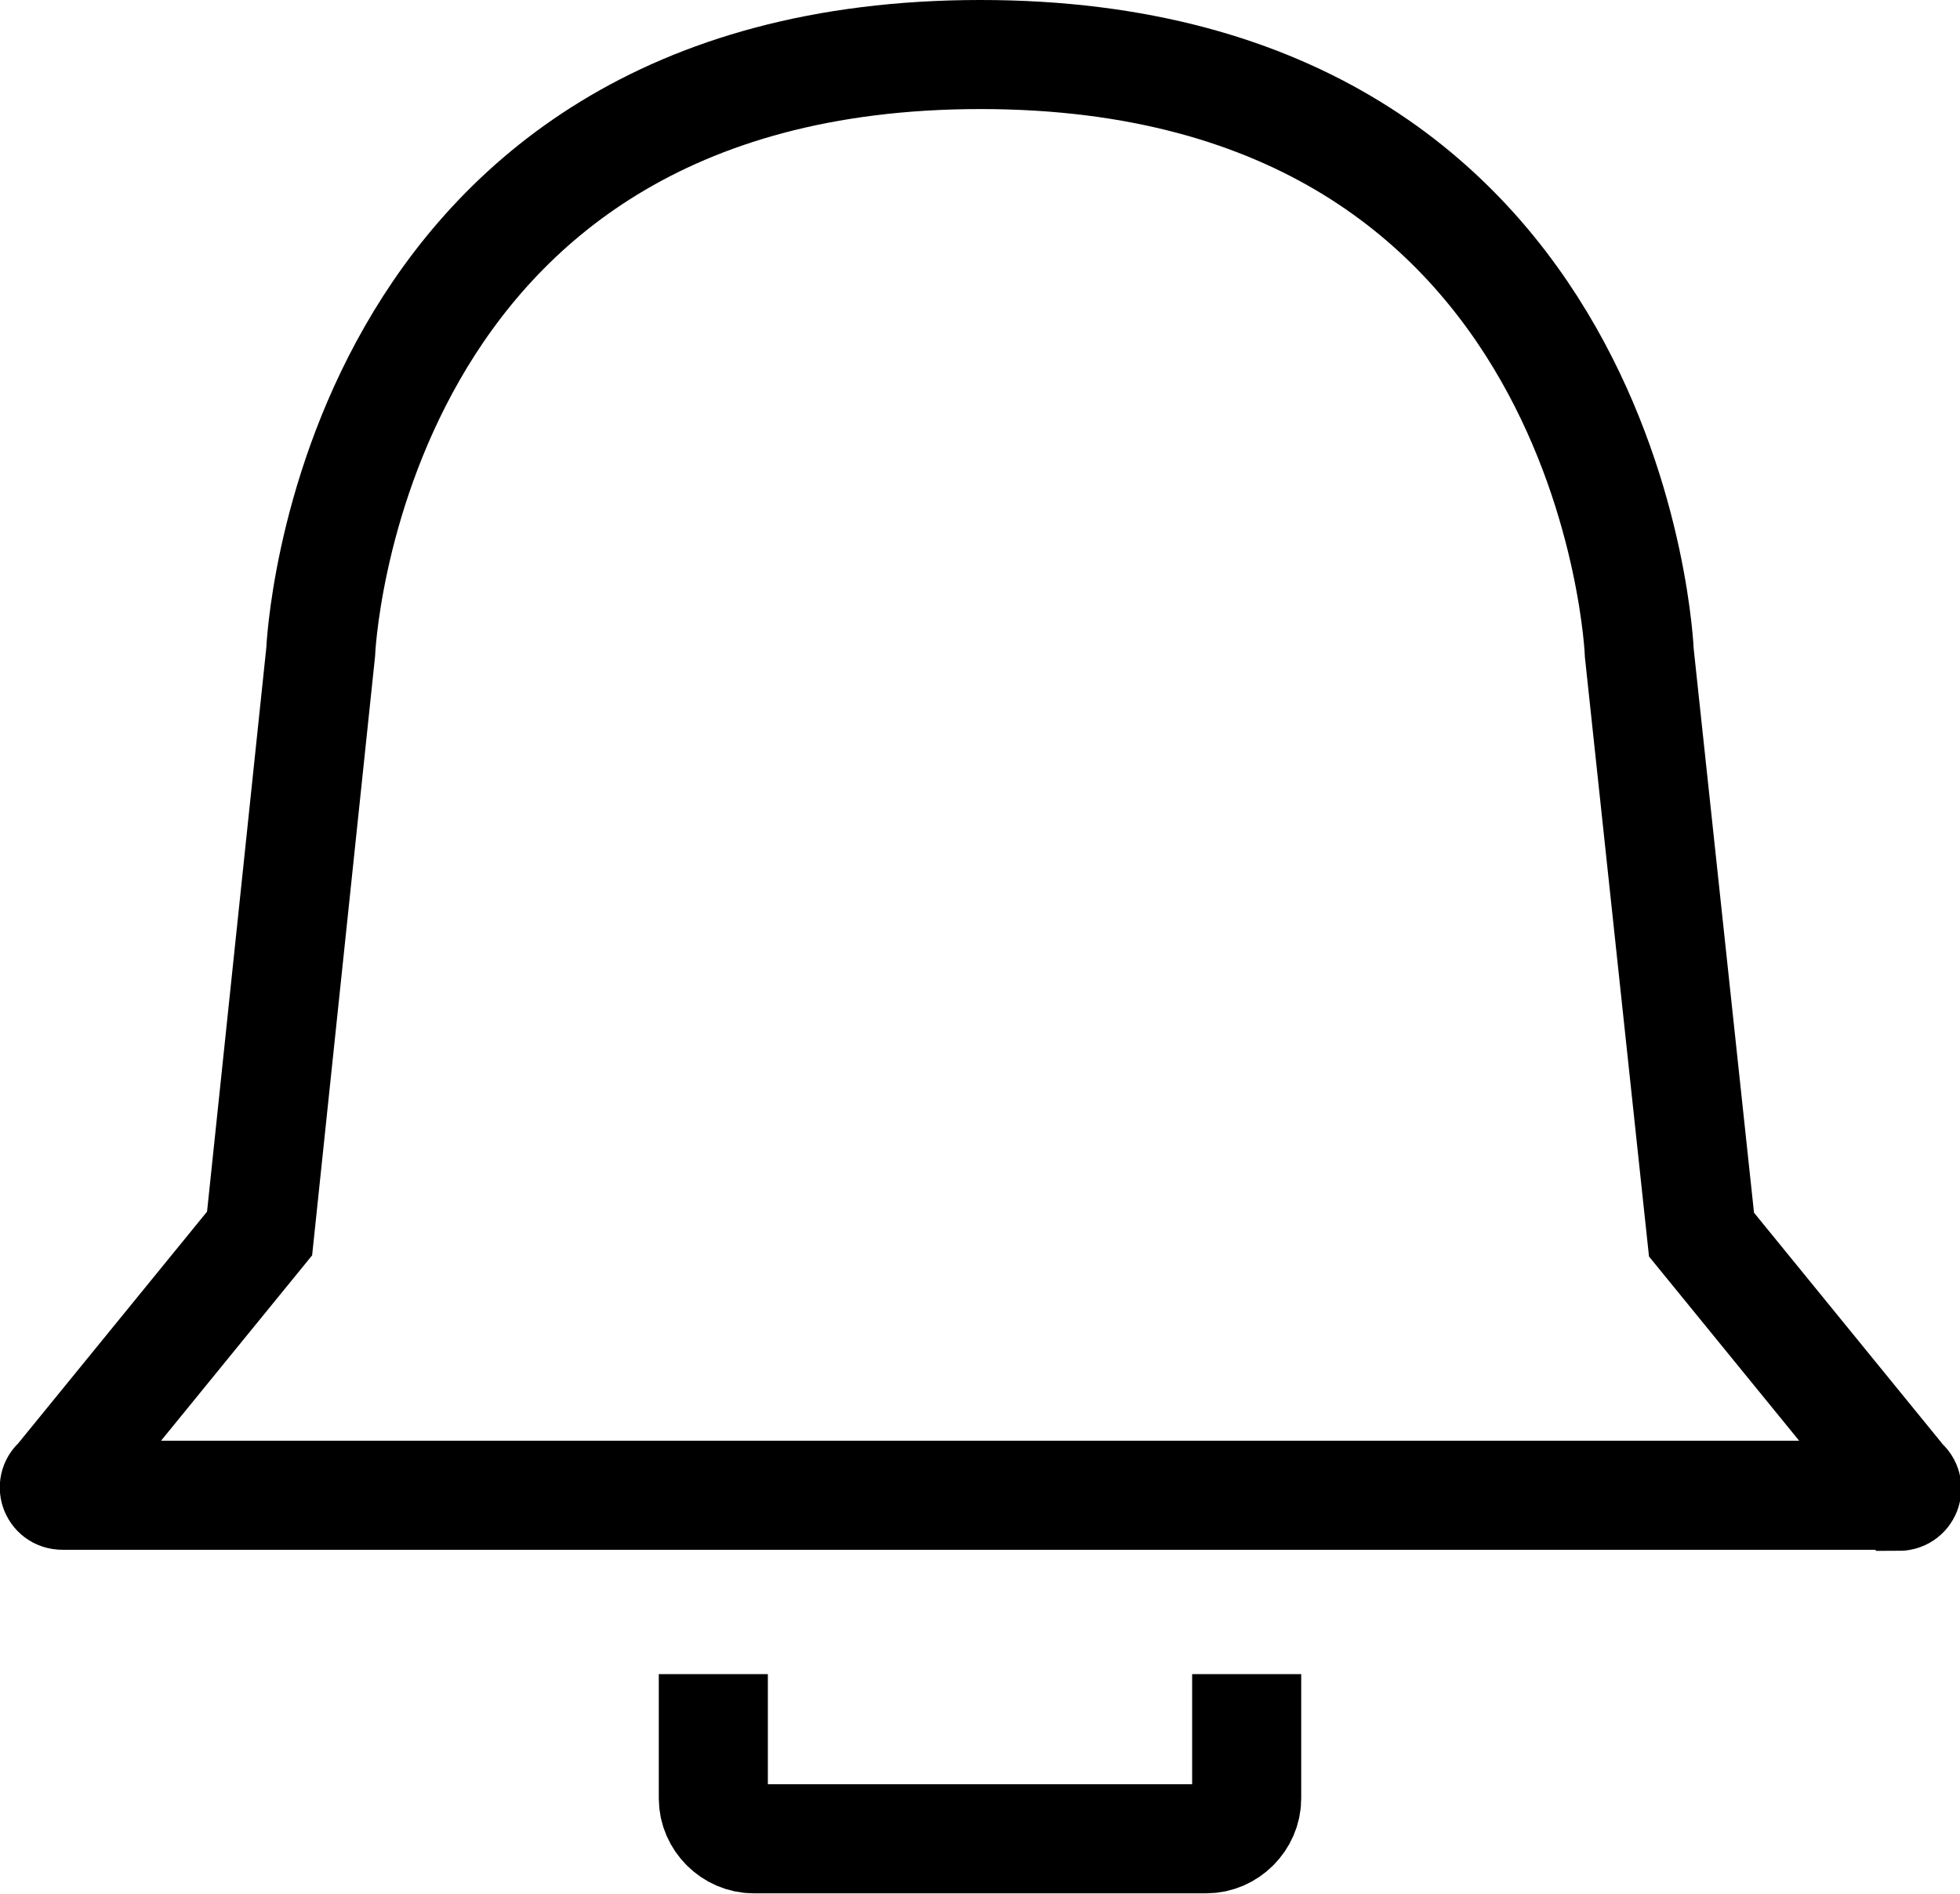
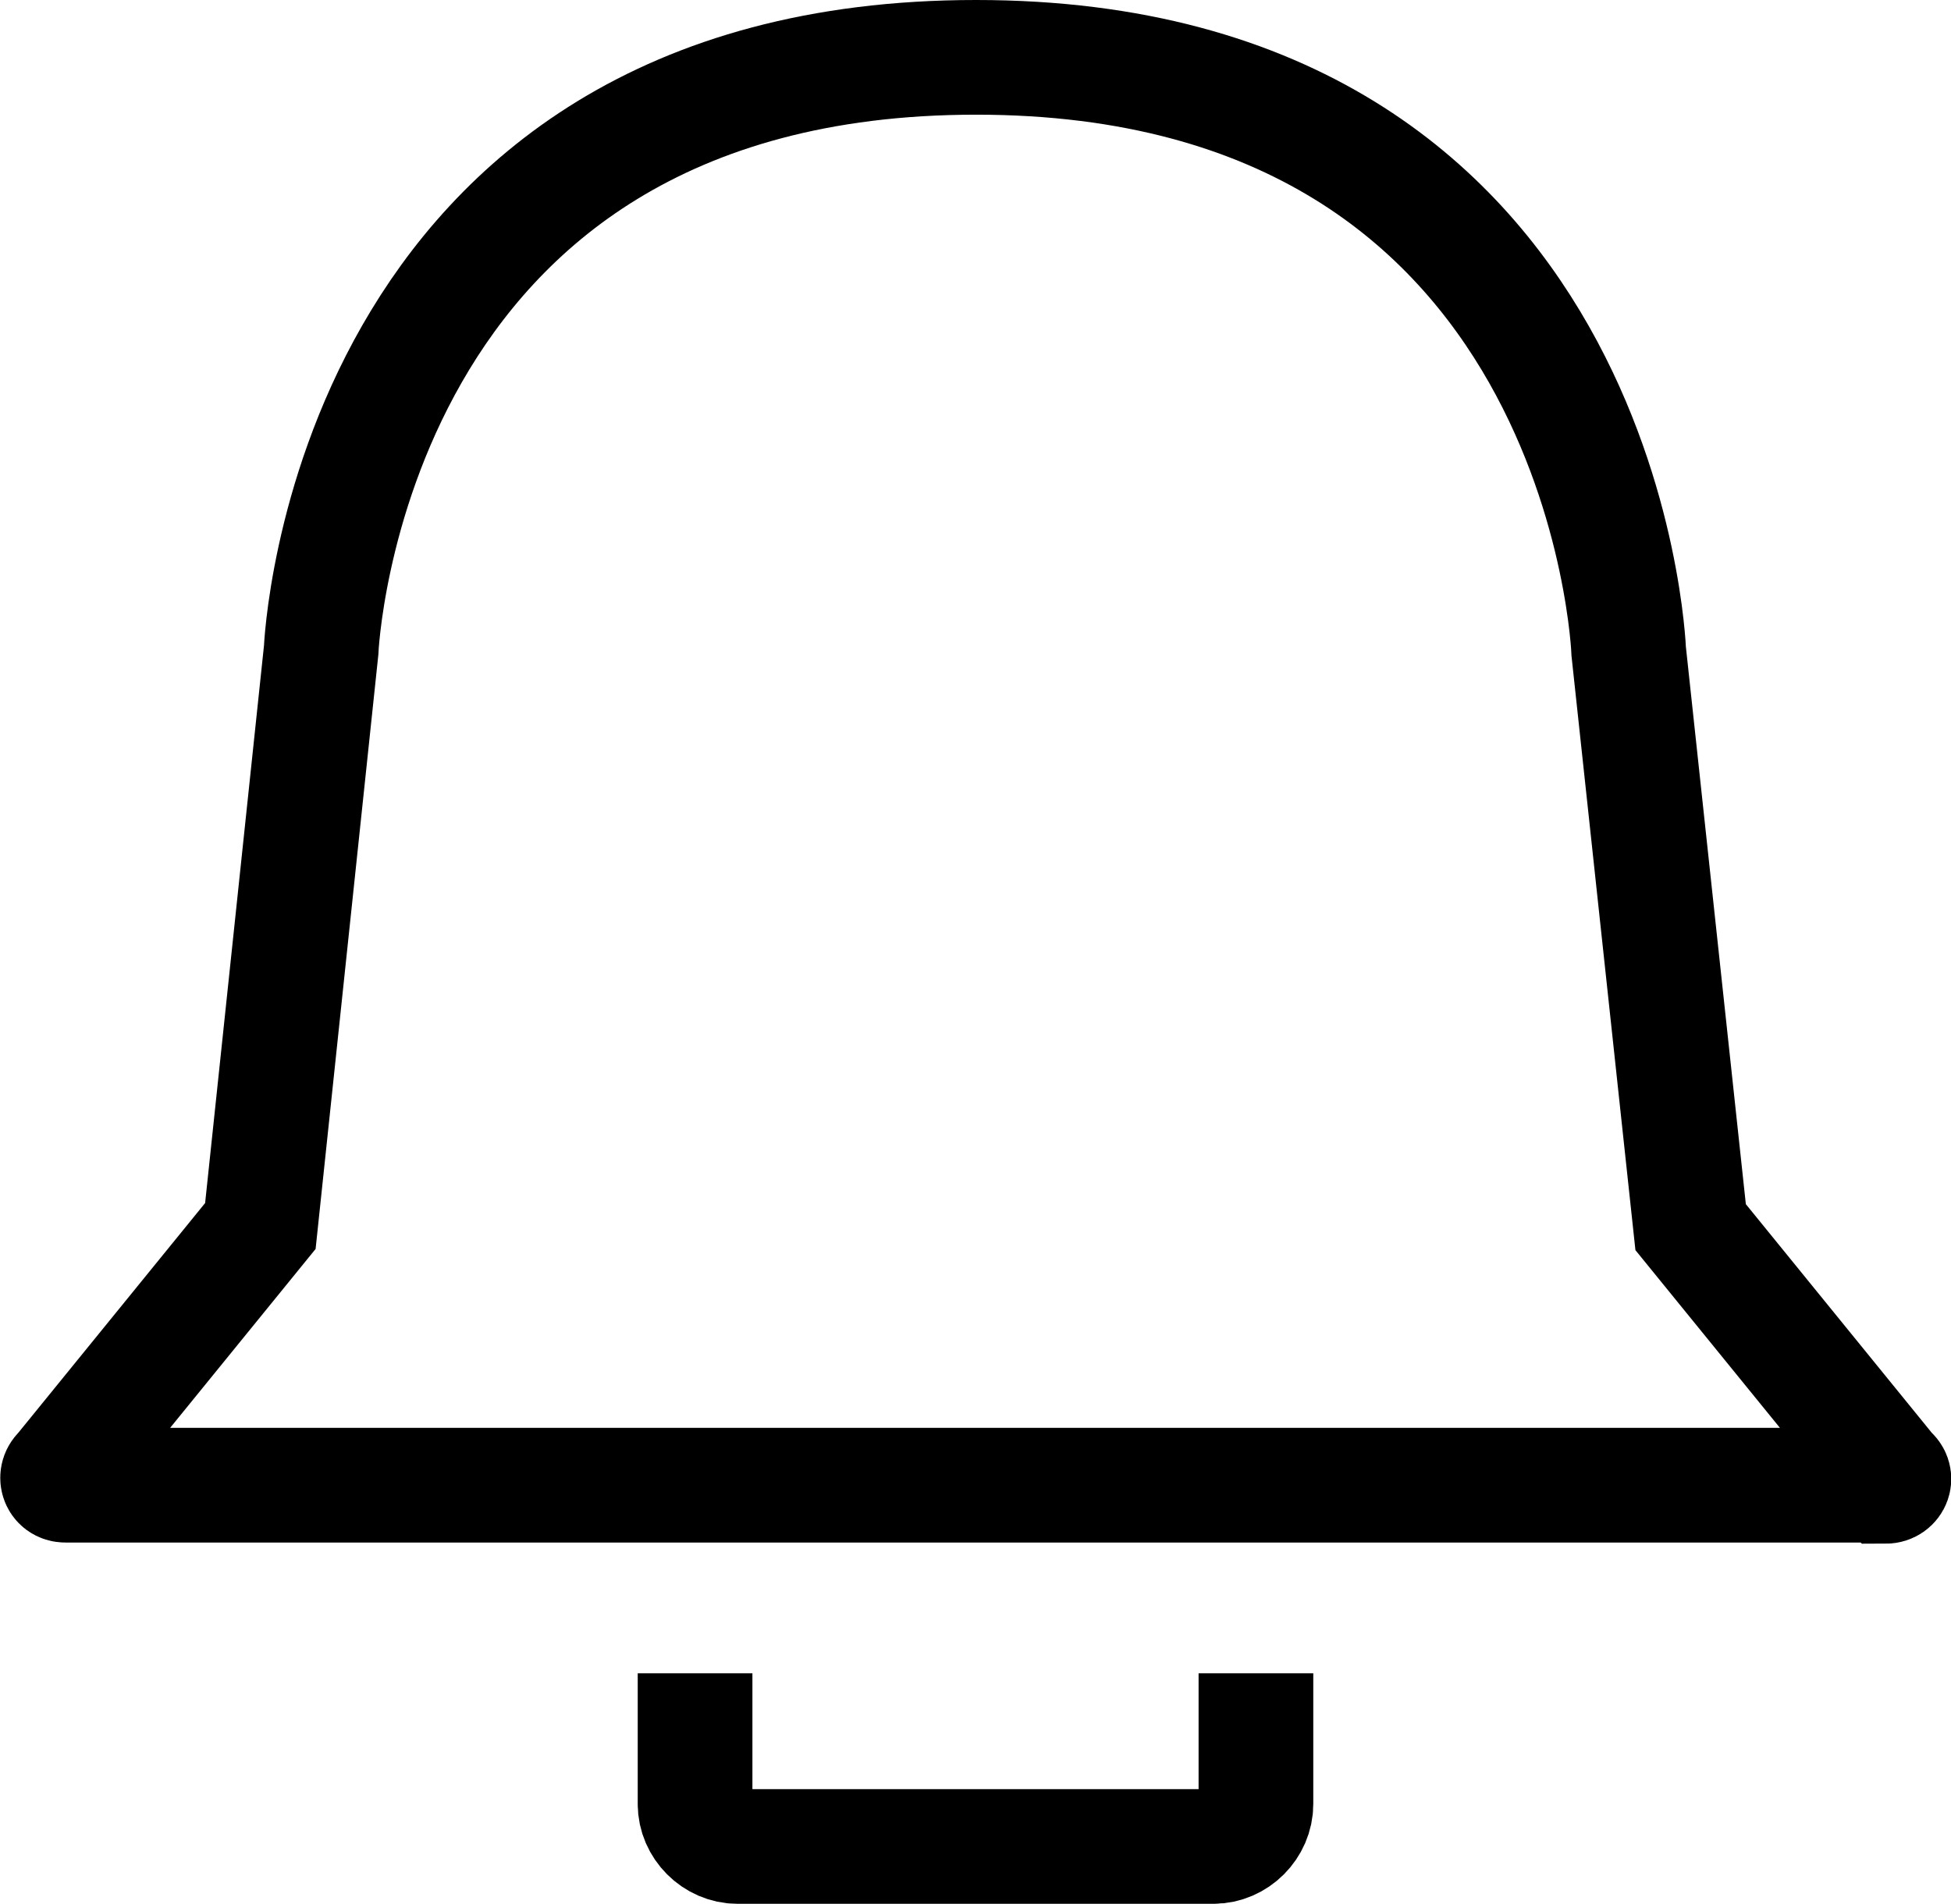
- <svg xmlns="http://www.w3.org/2000/svg" id="Layer_1" data-name="Layer 1" viewBox="0 0 17.97 17.36">
+ <svg xmlns="http://www.w3.org/2000/svg" id="Layer_1" data-name="Layer 1" viewBox="0 0 17.01 16.6">
  <defs>
    <style>
      .cls-1 {
        fill: none;
        stroke: #000;
        stroke-miterlimit: 10;
      }
    </style>
  </defs>
-   <path class="cls-1" d="m17.4,13.71H.57c-.07,0-.1-.09-.04-.13l1.85-2.27.56-5.33S3.16.5,8.99.5s6.04,5.49,6.04,5.49l.57,5.33,1.85,2.27c.06.04.03.13-.04.13Z" />
-   <path class="cls-1" d="m6.54,15.35v1.14c0,.2.17.37.37.37h4.15c.2,0,.37-.17.37-.37v-1.14" />
+   <path class="cls-1" d="m16.43,12.95H.57c-.07,0-.09-.08-.04-.12l1.74-2.14.53-5.02S3.01.5,8.51.5s5.69,5.18,5.69,5.18l.54,5.02,1.74,2.14c.06.04.03.12-.04.12h0Z" />
+   <path class="cls-1" d="m6.06,14.59v1.14c0,.2.17.37.37.37h4.15c.2,0,.37-.17.37-.37v-1.14" />
</svg>
